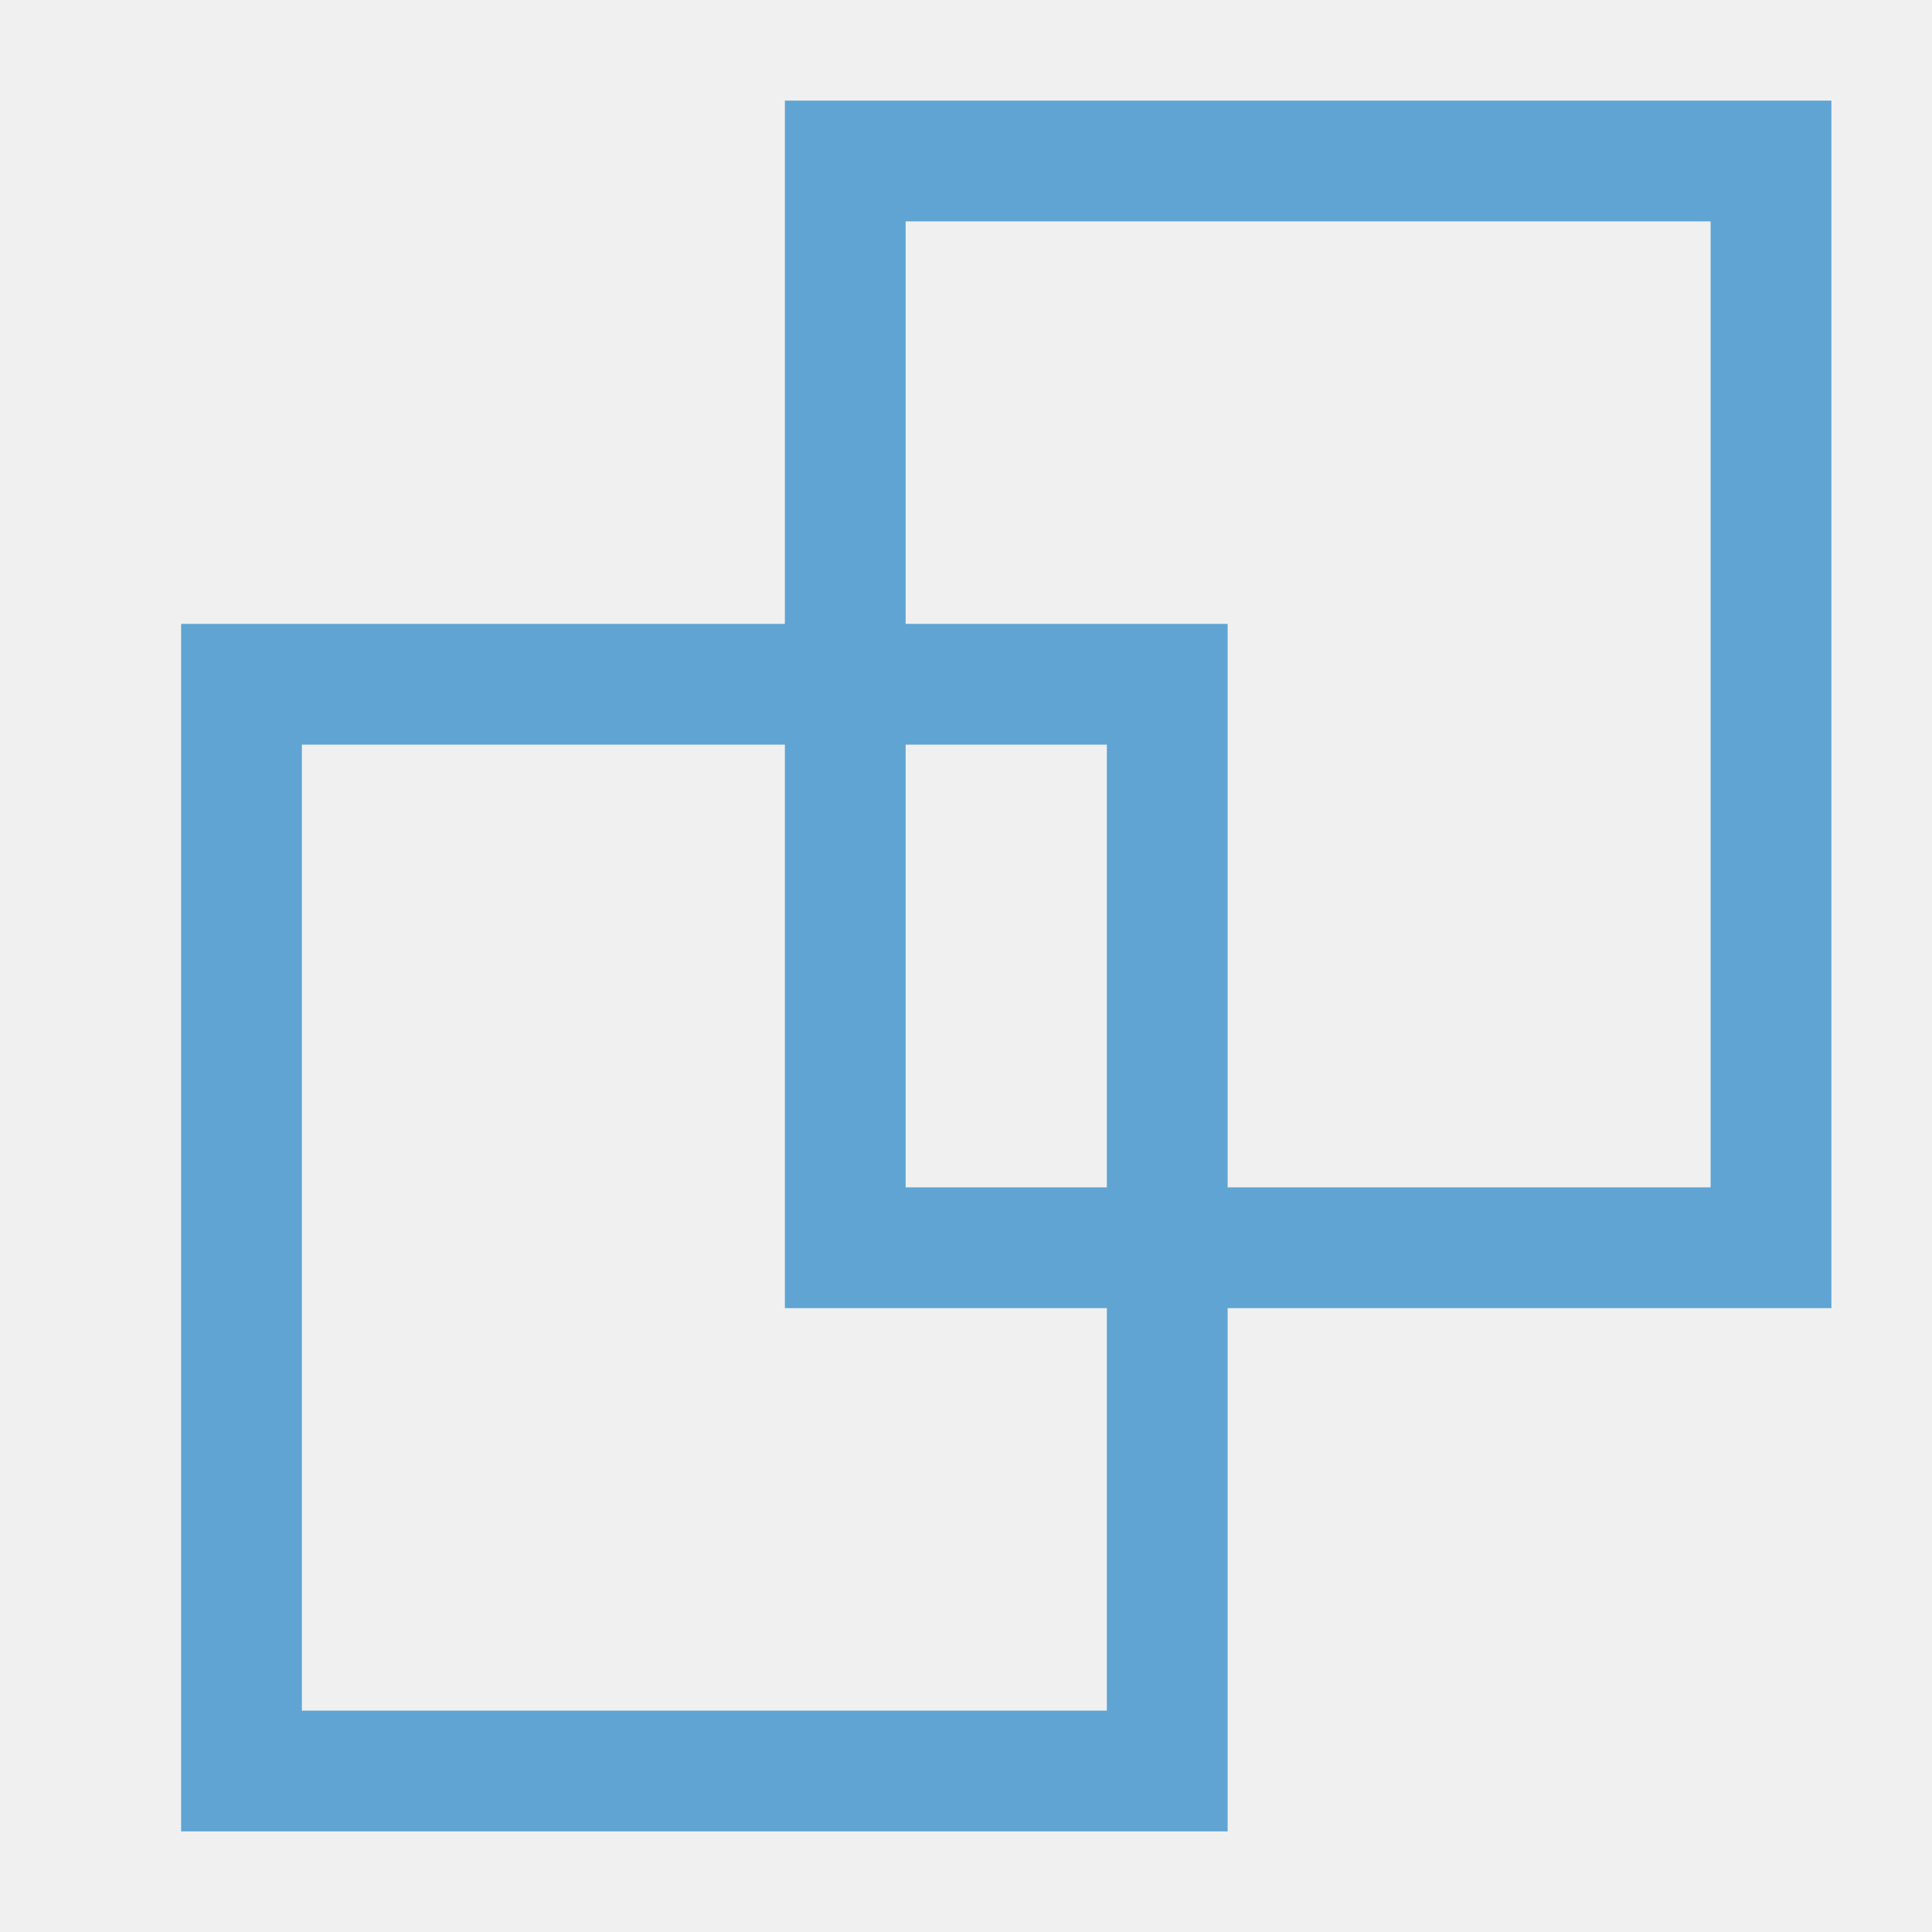
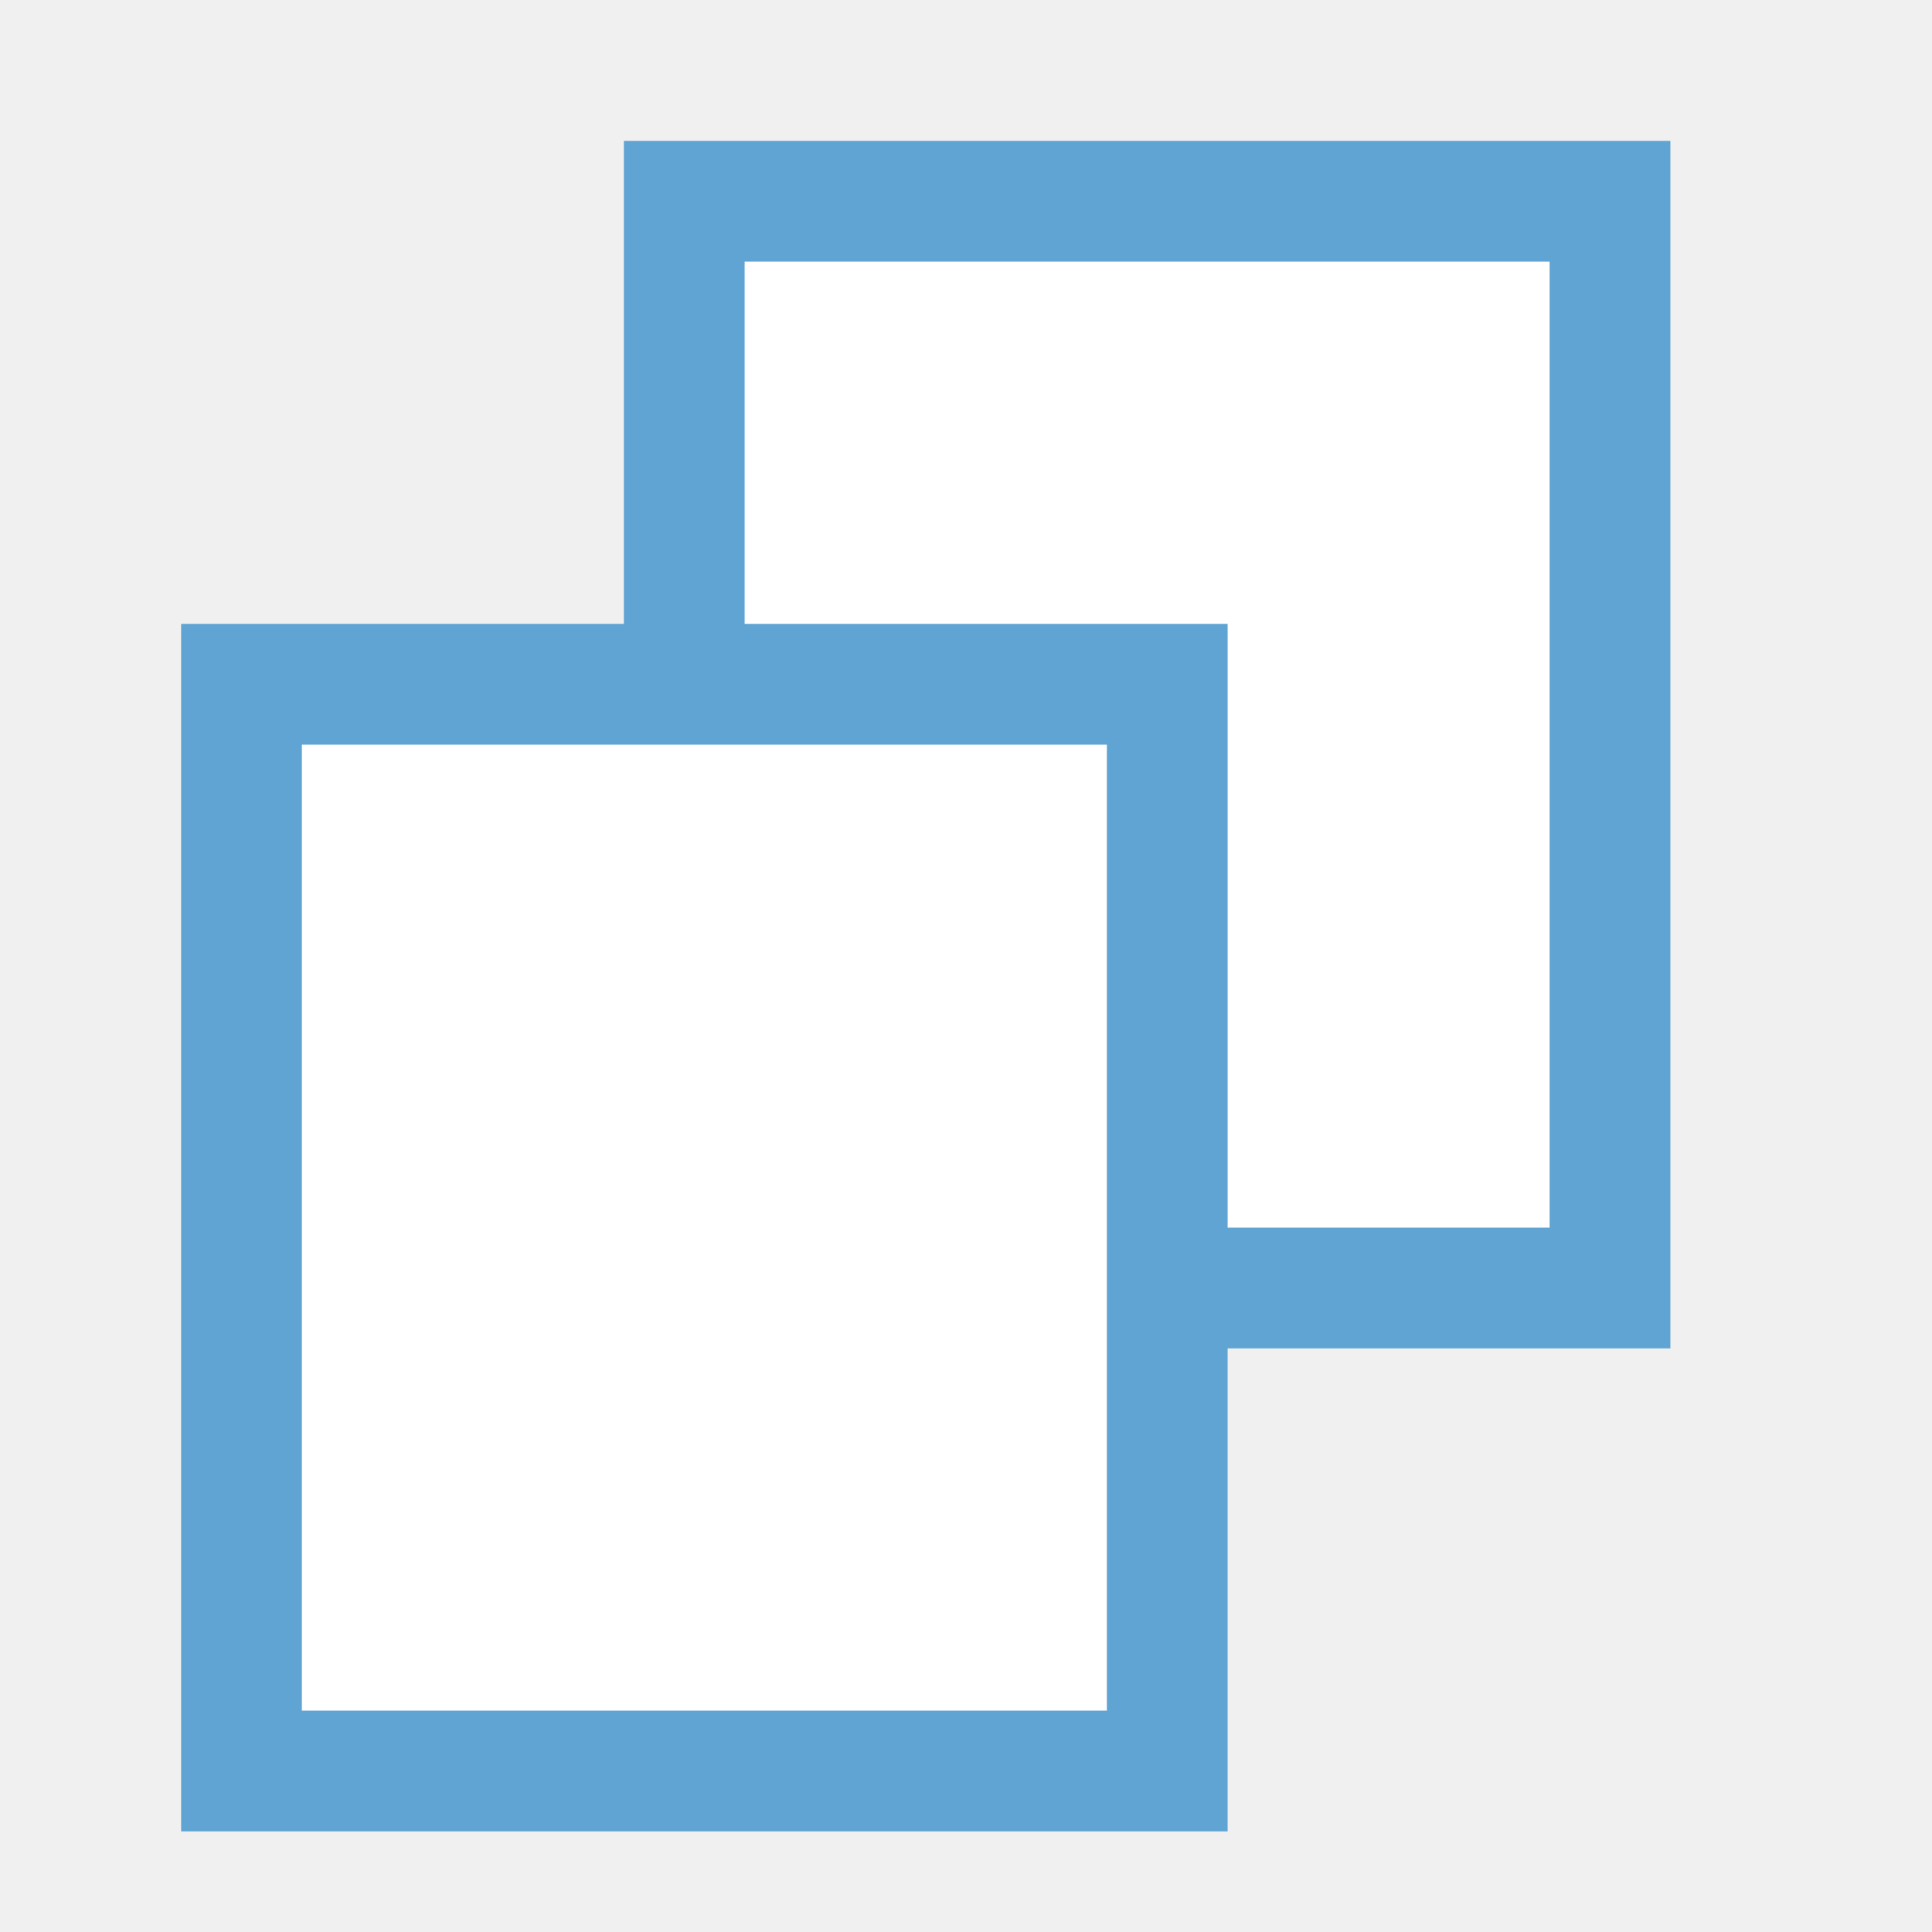
<svg xmlns="http://www.w3.org/2000/svg" height="48" version="1.1" viewBox="0 0 48 48" width="48" id="svg625">
  <defs id="defs4" style="stroke-linecap:butt;stroke-linejoin:round">
    <style type="text/css" id="style2">
*{stroke-linecap:butt;stroke-linejoin:round;}
  </style>
-     <marker orient="auto" refY="0" refX="0" id="marker1114" style="overflow:visible">
-       <path id="path866" d="M 0,0 5,-5 -12.5,0 5,5 Z" style="fill:#d95f02;fill-opacity:1;fill-rule:evenodd;stroke:#d95f02;stroke-width:1pt;stroke-opacity:1" transform="matrix(-0.2,0,0,-0.2,-1.2,0)" />
-     </marker>
    <clipPath id="p71700fa865" style="stroke-linecap:butt;stroke-linejoin:round">
      <rect height="318.857" width="447.429" x="0" y="0" id="rect167" style="stroke-linecap:butt;stroke-linejoin:round" />
    </clipPath>
  </defs>
  <defs id="defs623">
    <clipPath id="p596afcd40e" style="stroke-linecap:butt;stroke-linejoin:round">
      <rect height="328.328" width="400.52" x="64.6" y="51.168" id="rect620" style="stroke-linecap:butt;stroke-linejoin:round" />
    </clipPath>
  </defs>
-   <path style="fill:none;fill-rule:evenodd;stroke:#5fa4d2;stroke-width:3;stroke-linecap:butt;stroke-linejoin:miter;stroke-miterlimit:4;stroke-dasharray:none;stroke-opacity:1" d="m 50,-16 h 8 v -10 h 10 v -11 h 15 v 11 h 10 v 10 h 2" id="path836" />
  <g id="g834" />
-   <path id="path30" style="fill:none;stroke:#d95f02;stroke-width:27.286;stroke-linecap:butt;stroke-linejoin:round;stroke-miterlimit:4;stroke-dasharray:none;stroke-dashoffset:0;marker-end:url(#marker1114)" d="M 223.714,207.74 56.358,304.364" clip-path="url(#p71700fa865)" transform="matrix(0.1099477,0,0,0.1099477,63.8036,-10.46409)" />
-   <path id="path1040" d="m 59,18 h 8 V 8 H 77 V -3 H 92 V 8 h 10 v 10 h 2" style="fill:none;fill-rule:evenodd;stroke:#1b9e77;stroke-width:3;stroke-linecap:butt;stroke-linejoin:miter;stroke-miterlimit:4;stroke-dasharray:none;stroke-opacity:1" />
-   <path style="fill:none;fill-rule:evenodd;stroke:#5fa4d2;stroke-width:3;stroke-linecap:butt;stroke-linejoin:miter;stroke-miterlimit:4;stroke-dasharray:none;stroke-opacity:1" d="M 85,48 H 70 V 32 h 15 v 16" id="path843" />
-   <rect style="opacity:1;fill:none;fill-opacity:1;stroke:#5fa4d2;stroke-width:3;stroke-linecap:square;stroke-linejoin:miter;stroke-miterlimit:4;stroke-dasharray:none;stroke-dashoffset:0;stroke-opacity:1" id="rect847" width="23" height="27" x="21" y="4" />
-   <rect y="17" x="6" height="27" width="23" id="rect841" style="opacity:1;fill:none;fill-opacity:1;stroke:#5fa4d2;stroke-width:3;stroke-linecap:square;stroke-linejoin:miter;stroke-miterlimit:4;stroke-dasharray:none;stroke-dashoffset:0;stroke-opacity:1" />
+   <rect style="opacity:1;fill:#ffffff;fill-opacity:1;stroke:#5fa4d2;stroke-width:3;stroke-linecap:square;stroke-linejoin:miter;stroke-miterlimit:4;stroke-dasharray:none;stroke-dashoffset:0;stroke-opacity:1" id="rect847" width="23" height="27" x="17" y="5" />
+   <rect y="17" x="6" height="27" width="23" id="rect841" style="opacity:1;fill:#ffffff;fill-opacity:1;stroke:#5fa4d2;stroke-width:3;stroke-linecap:square;stroke-linejoin:miter;stroke-miterlimit:4;stroke-dasharray:none;stroke-dashoffset:0;stroke-opacity:1" />
</svg>
